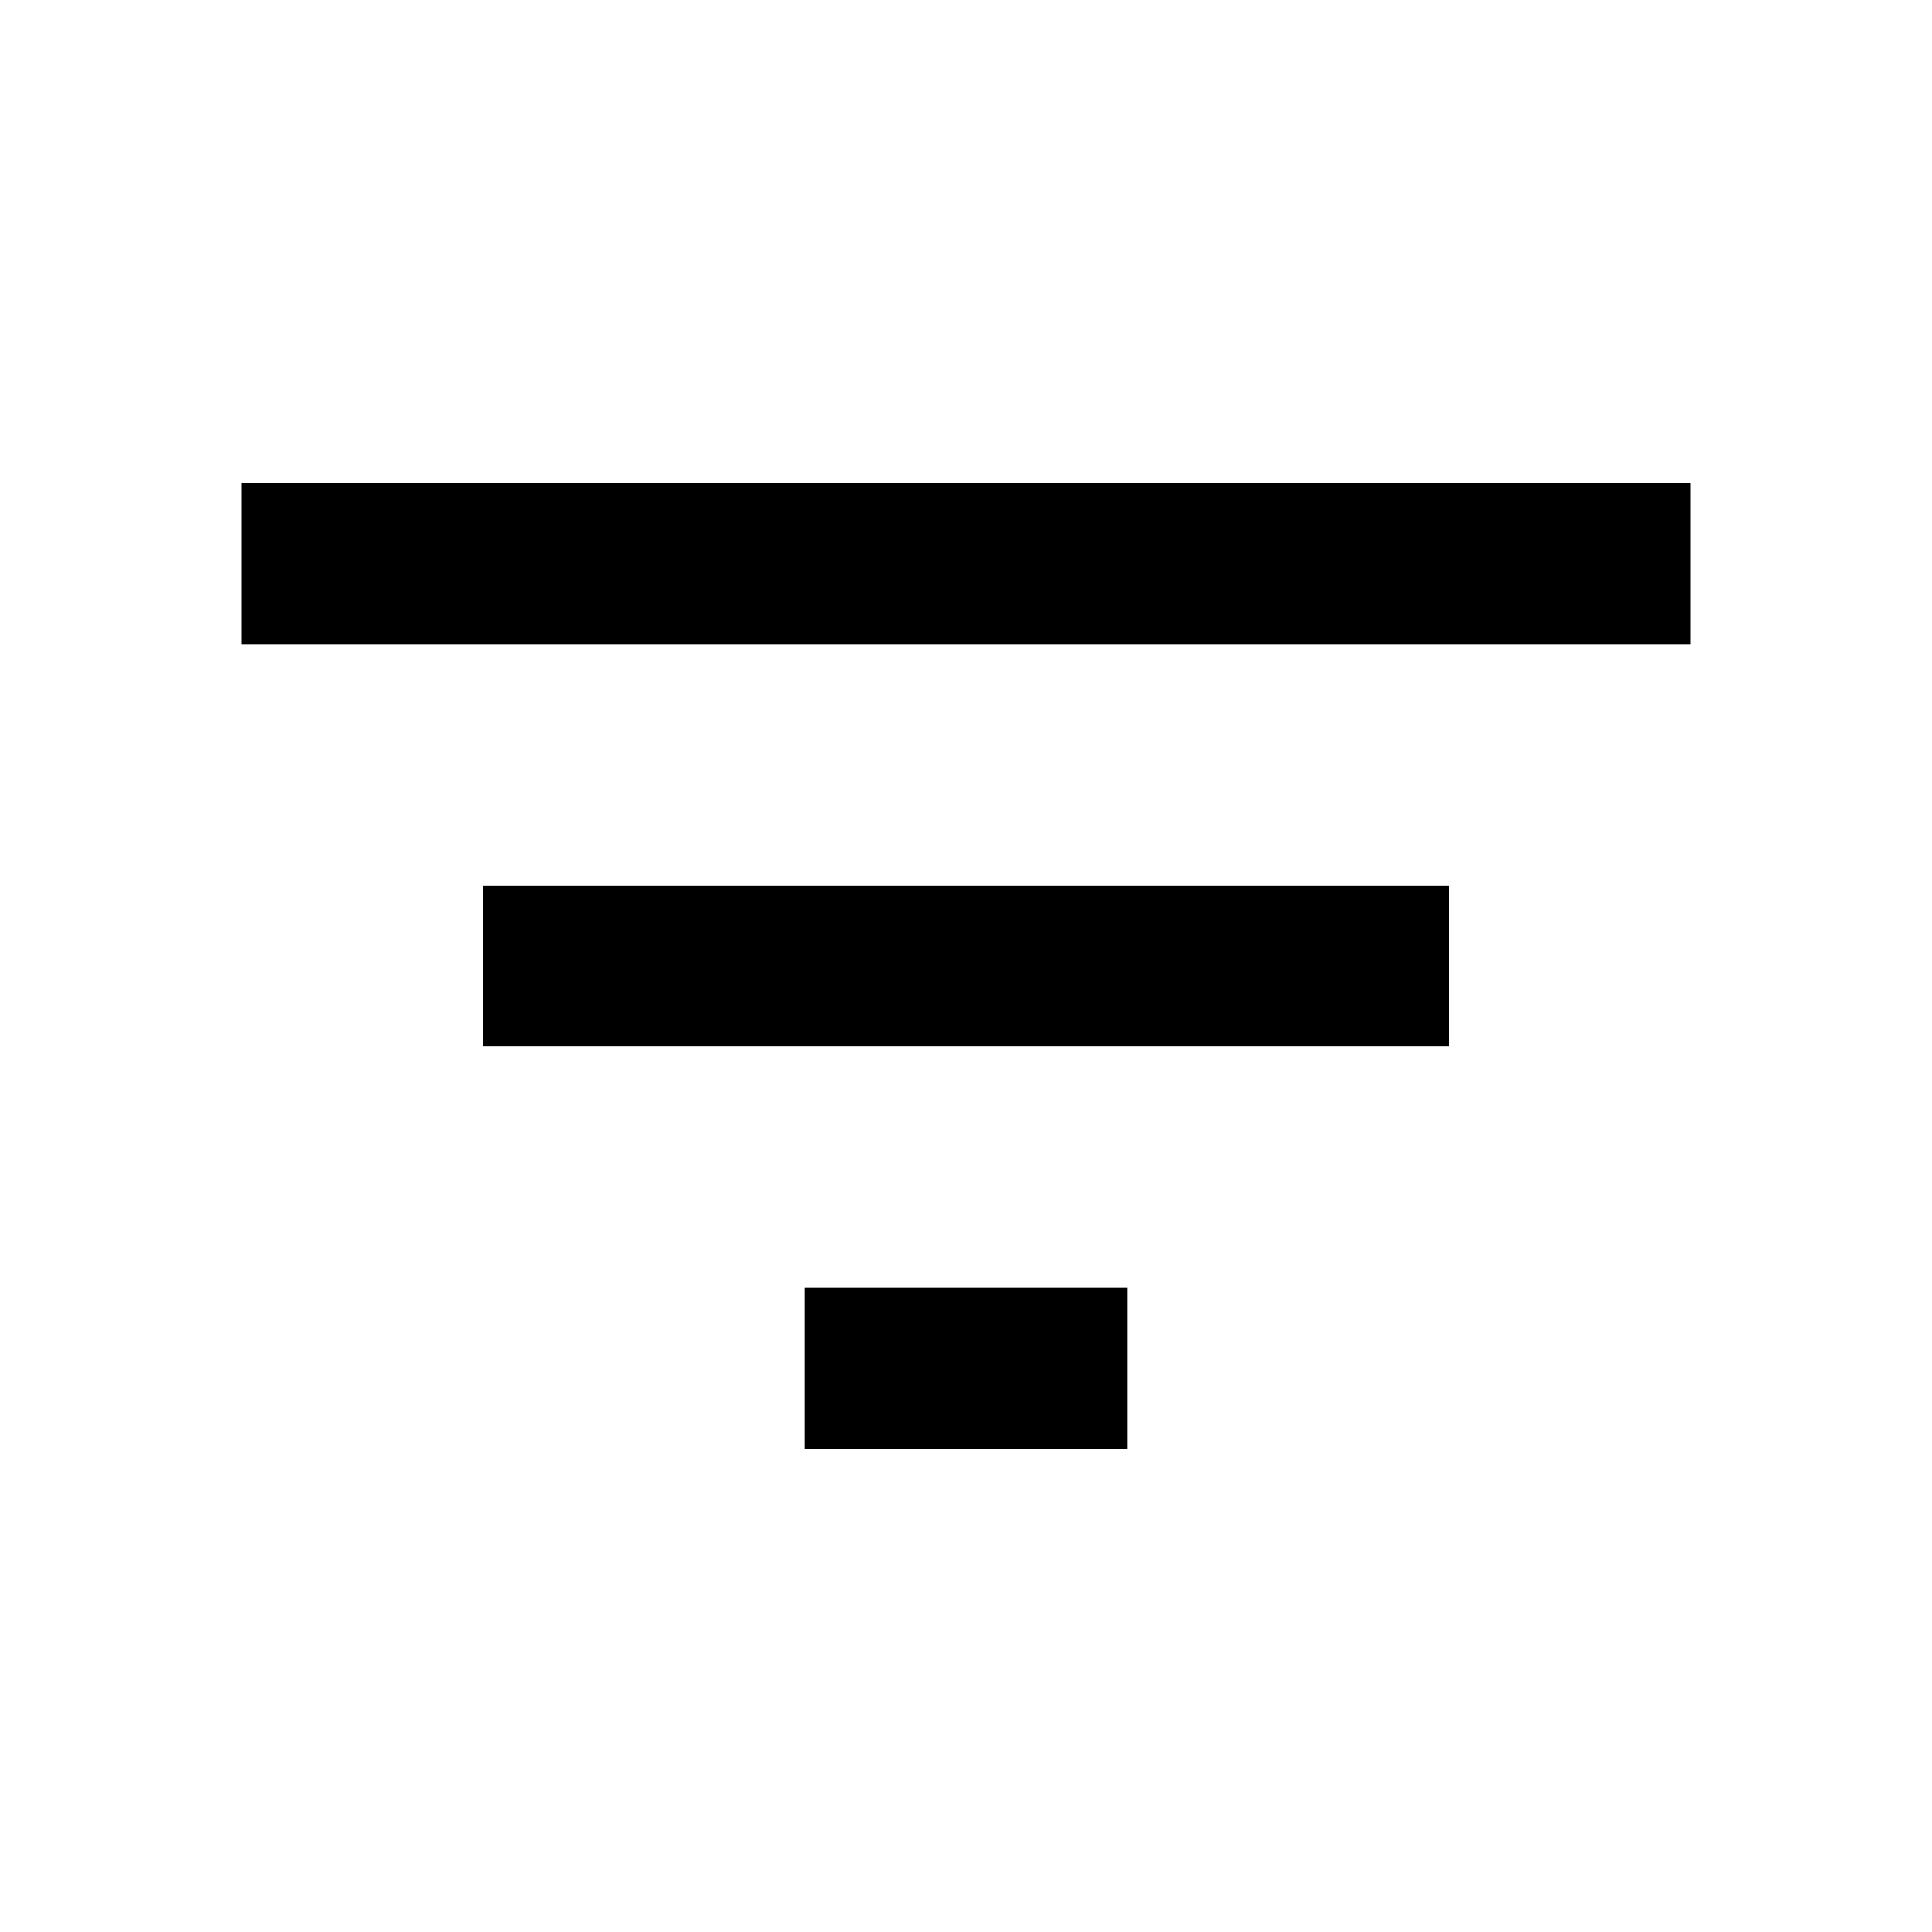
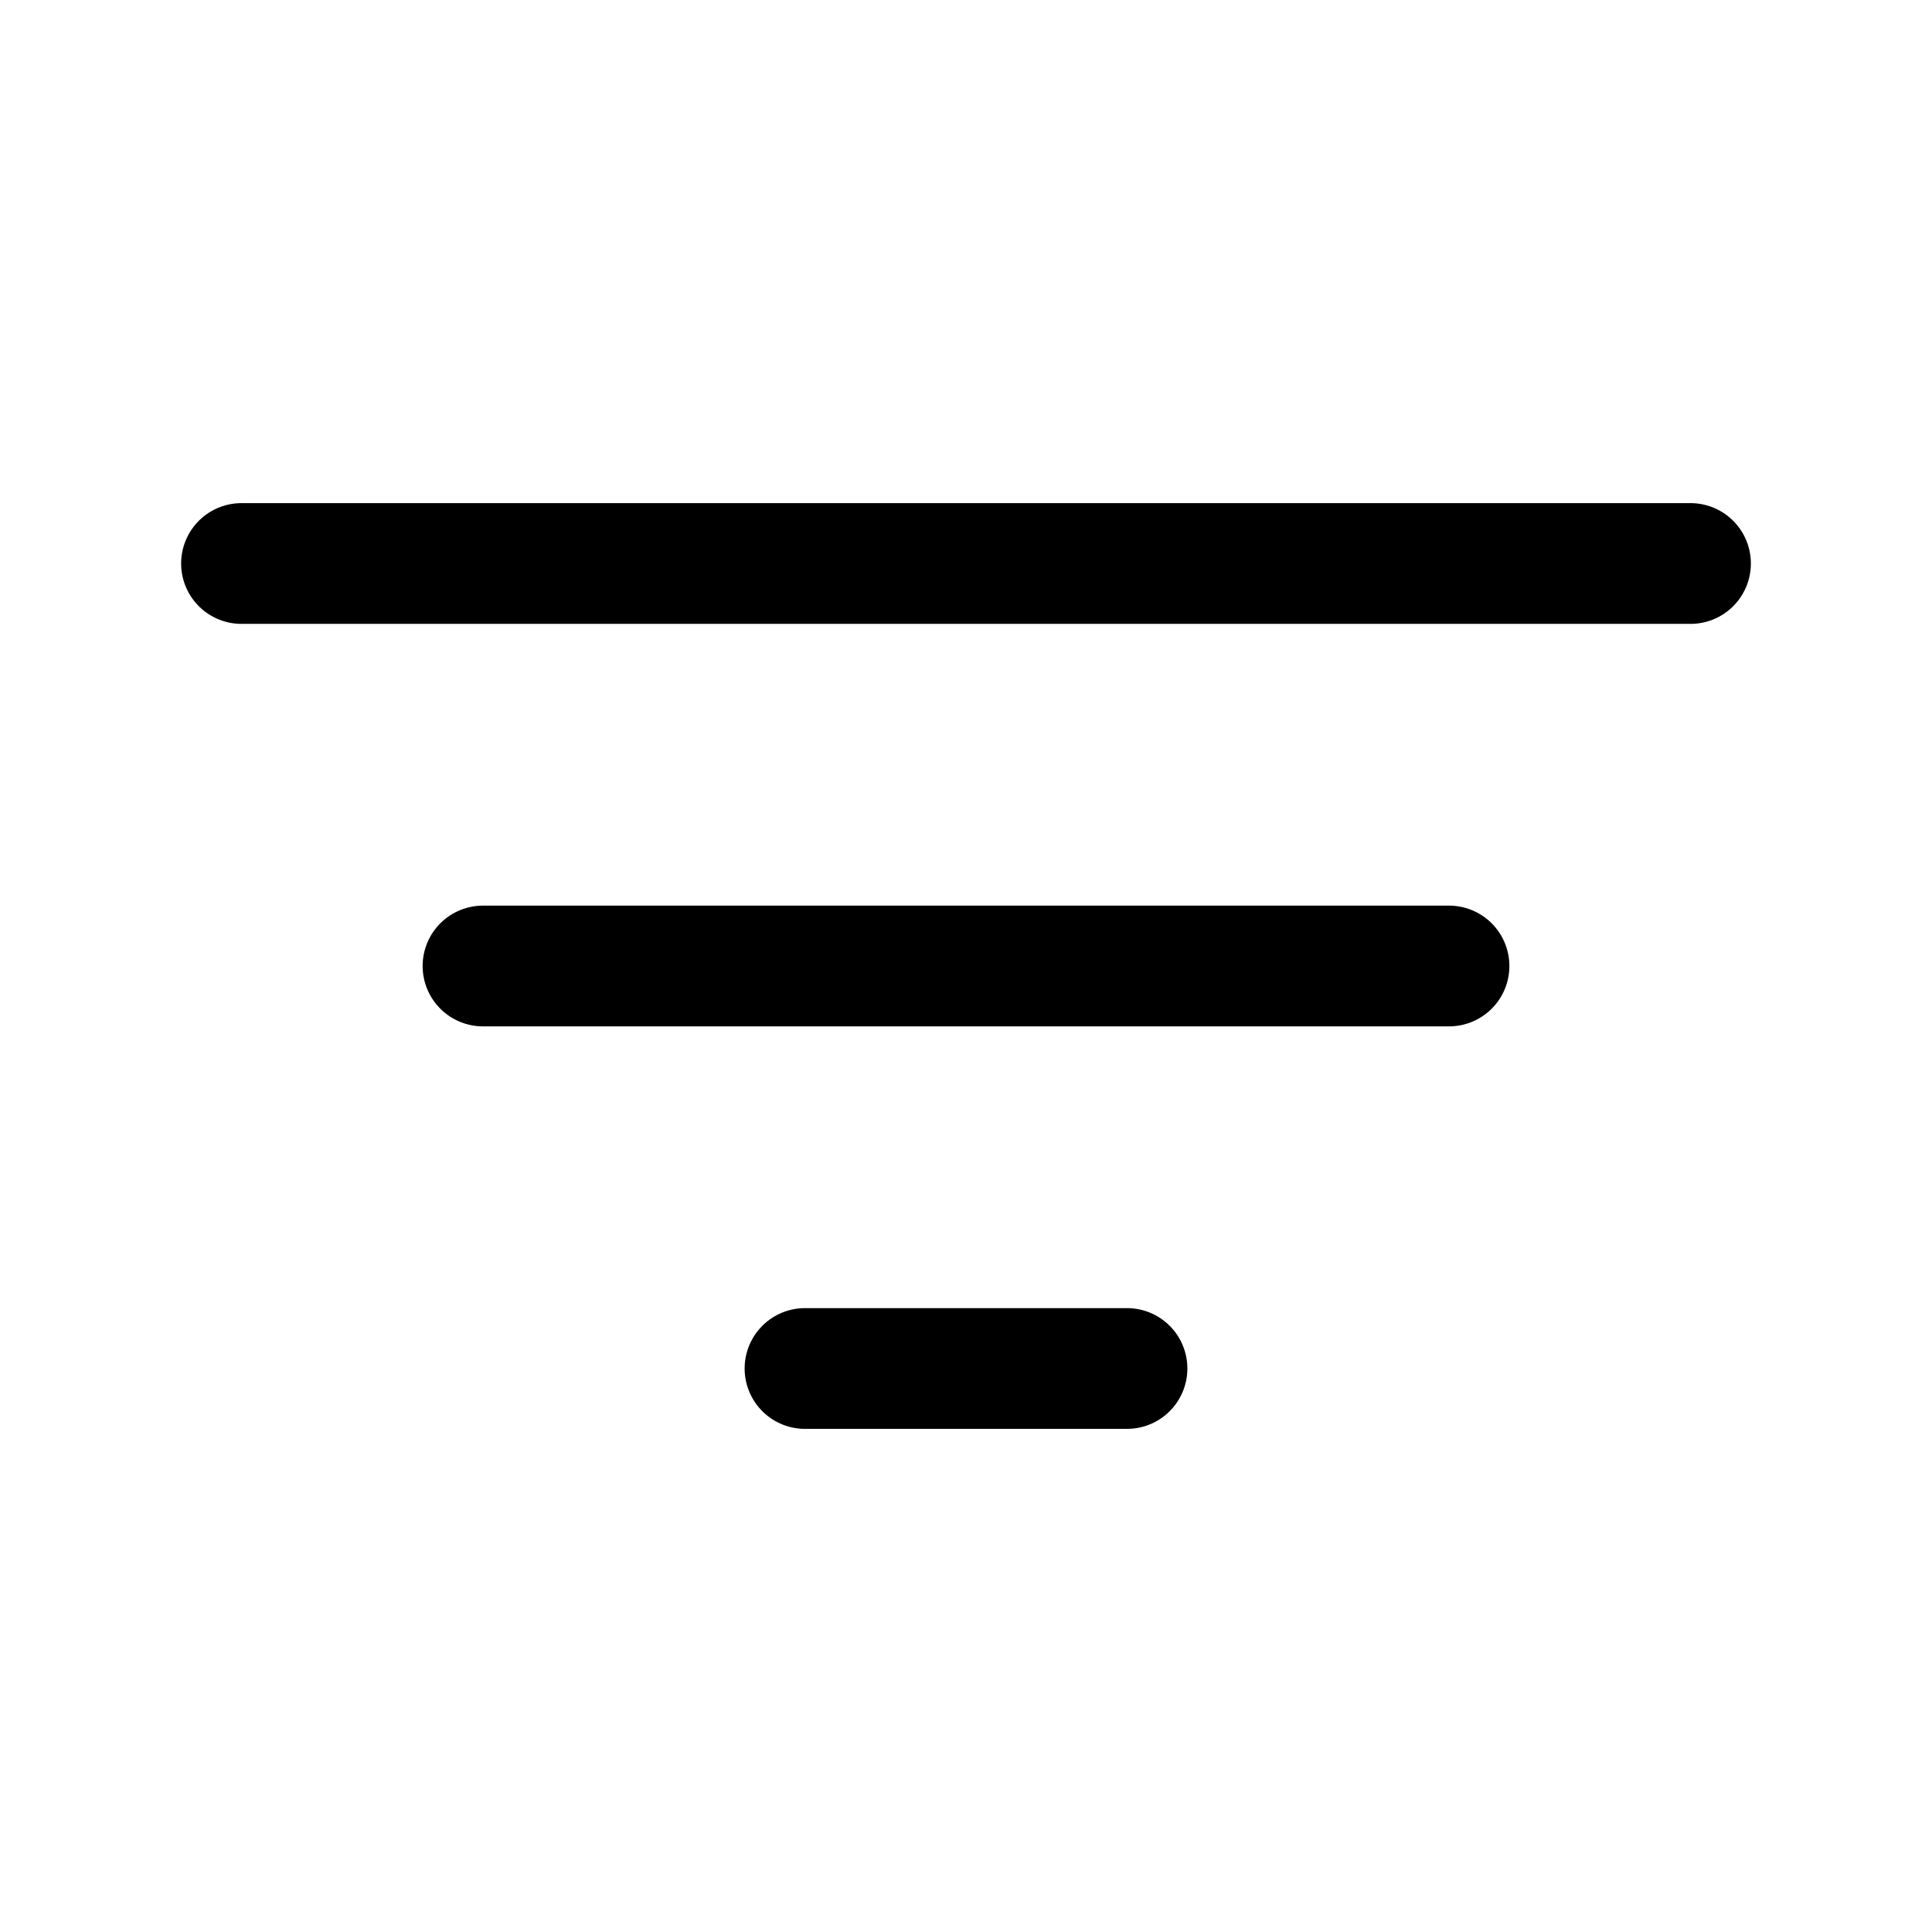
- <svg xmlns="http://www.w3.org/2000/svg" data-token-name="filter_list" width="24" height="24" viewBox="0 0 24 24">
-   <path d="M10 18h4v-2h-4v2zM3 6v2h18V6H3zm3 7h12v-2H6v2z" />
-   <path d="M0 0h24v24H0z" fill="none" />
+ <svg xmlns="http://www.w3.org/2000/svg" data-token-name="filter_list" width="24" height="24" viewBox="0 0 24 24" fill="none">
+   <path d="M21 7H3M18 12H6M14 17H10" stroke="black" stroke-width="1.5" stroke-linecap="round" stroke-linejoin="round" />
</svg>
